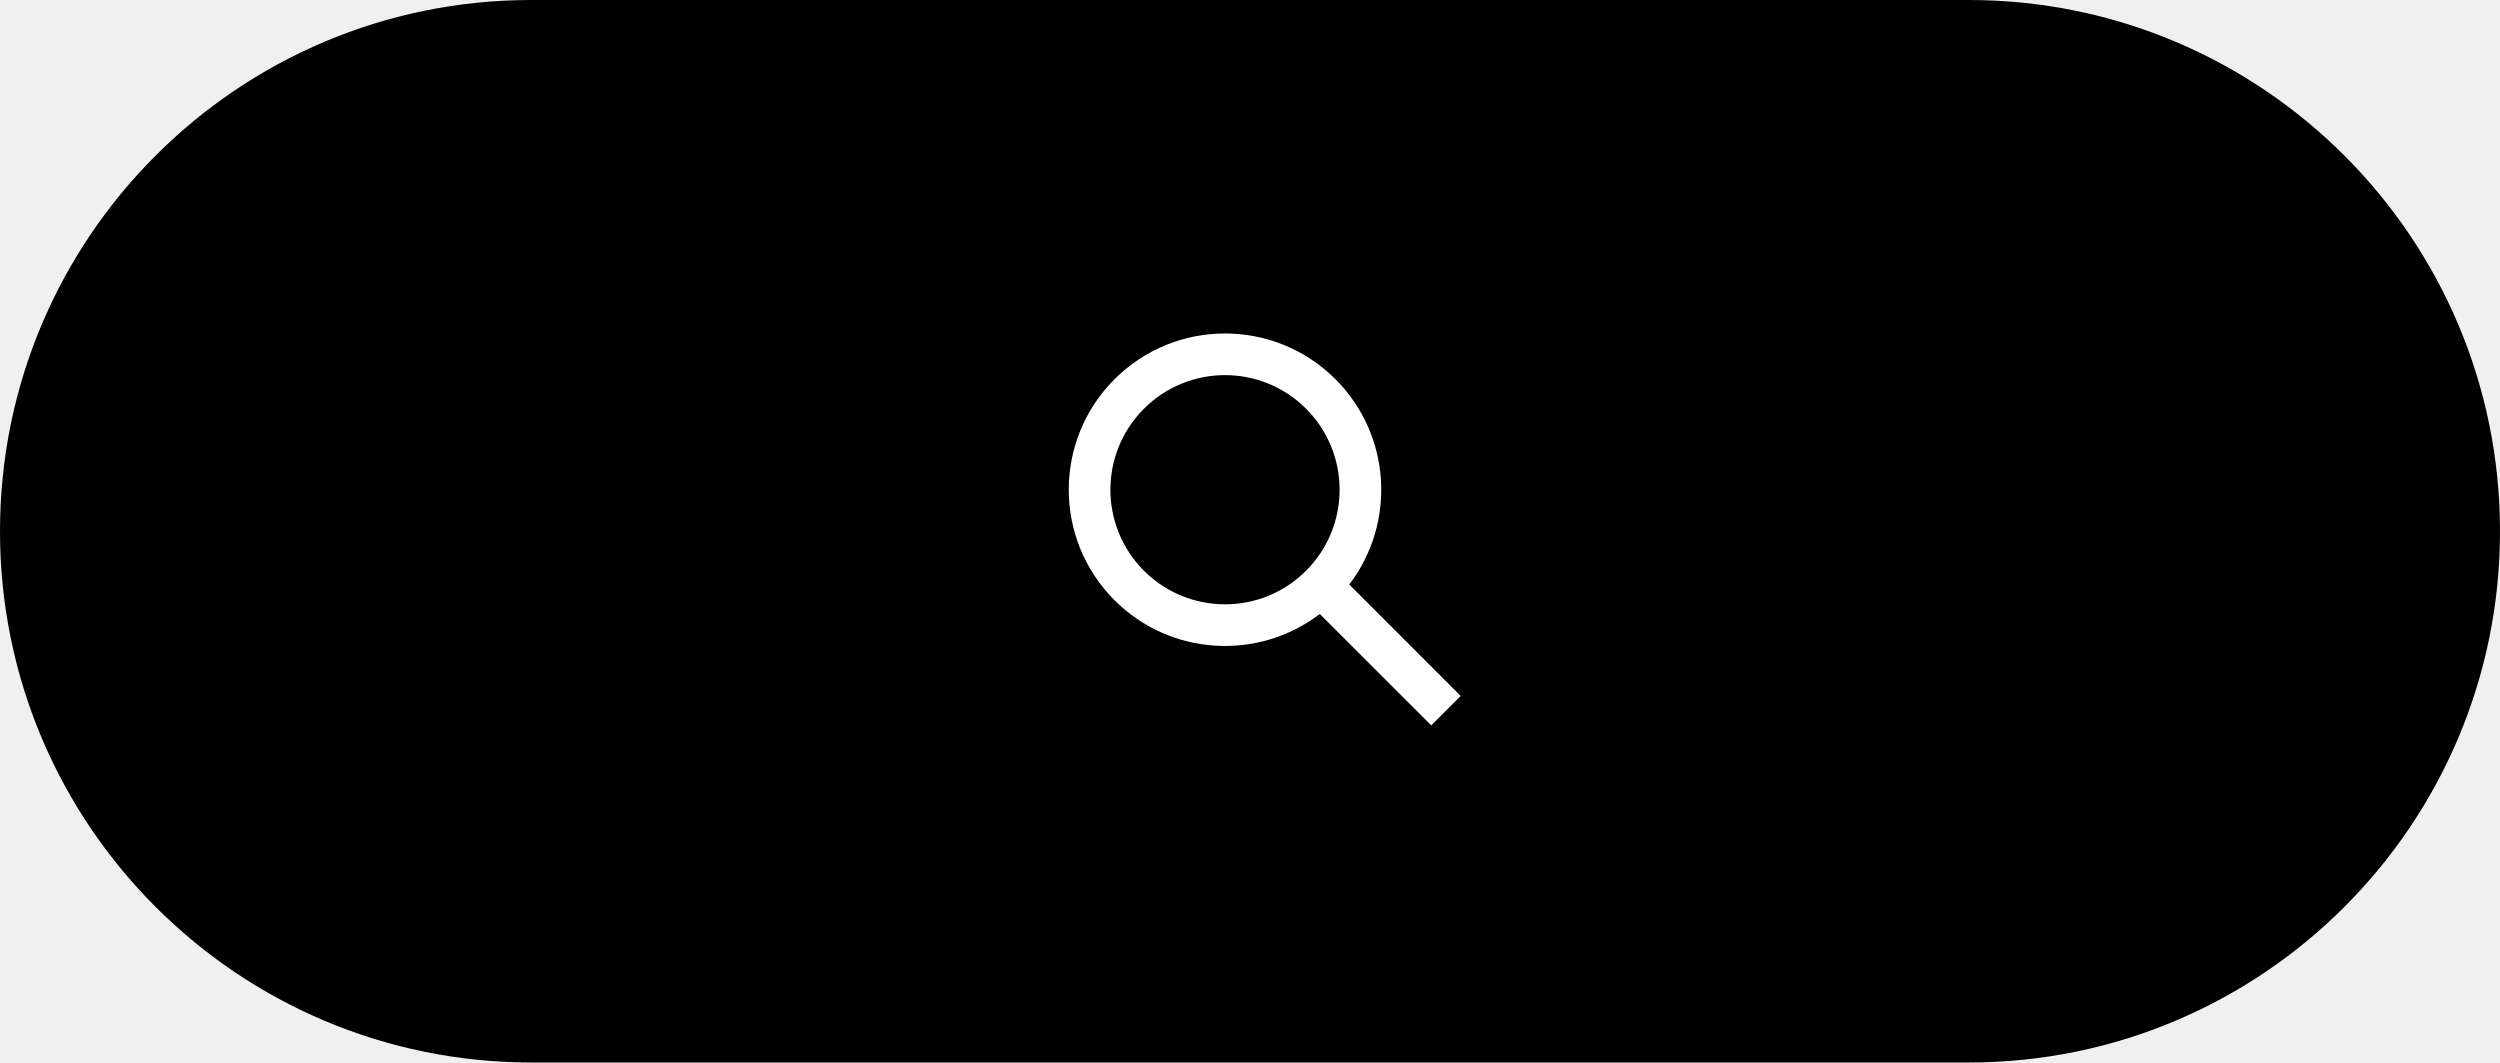
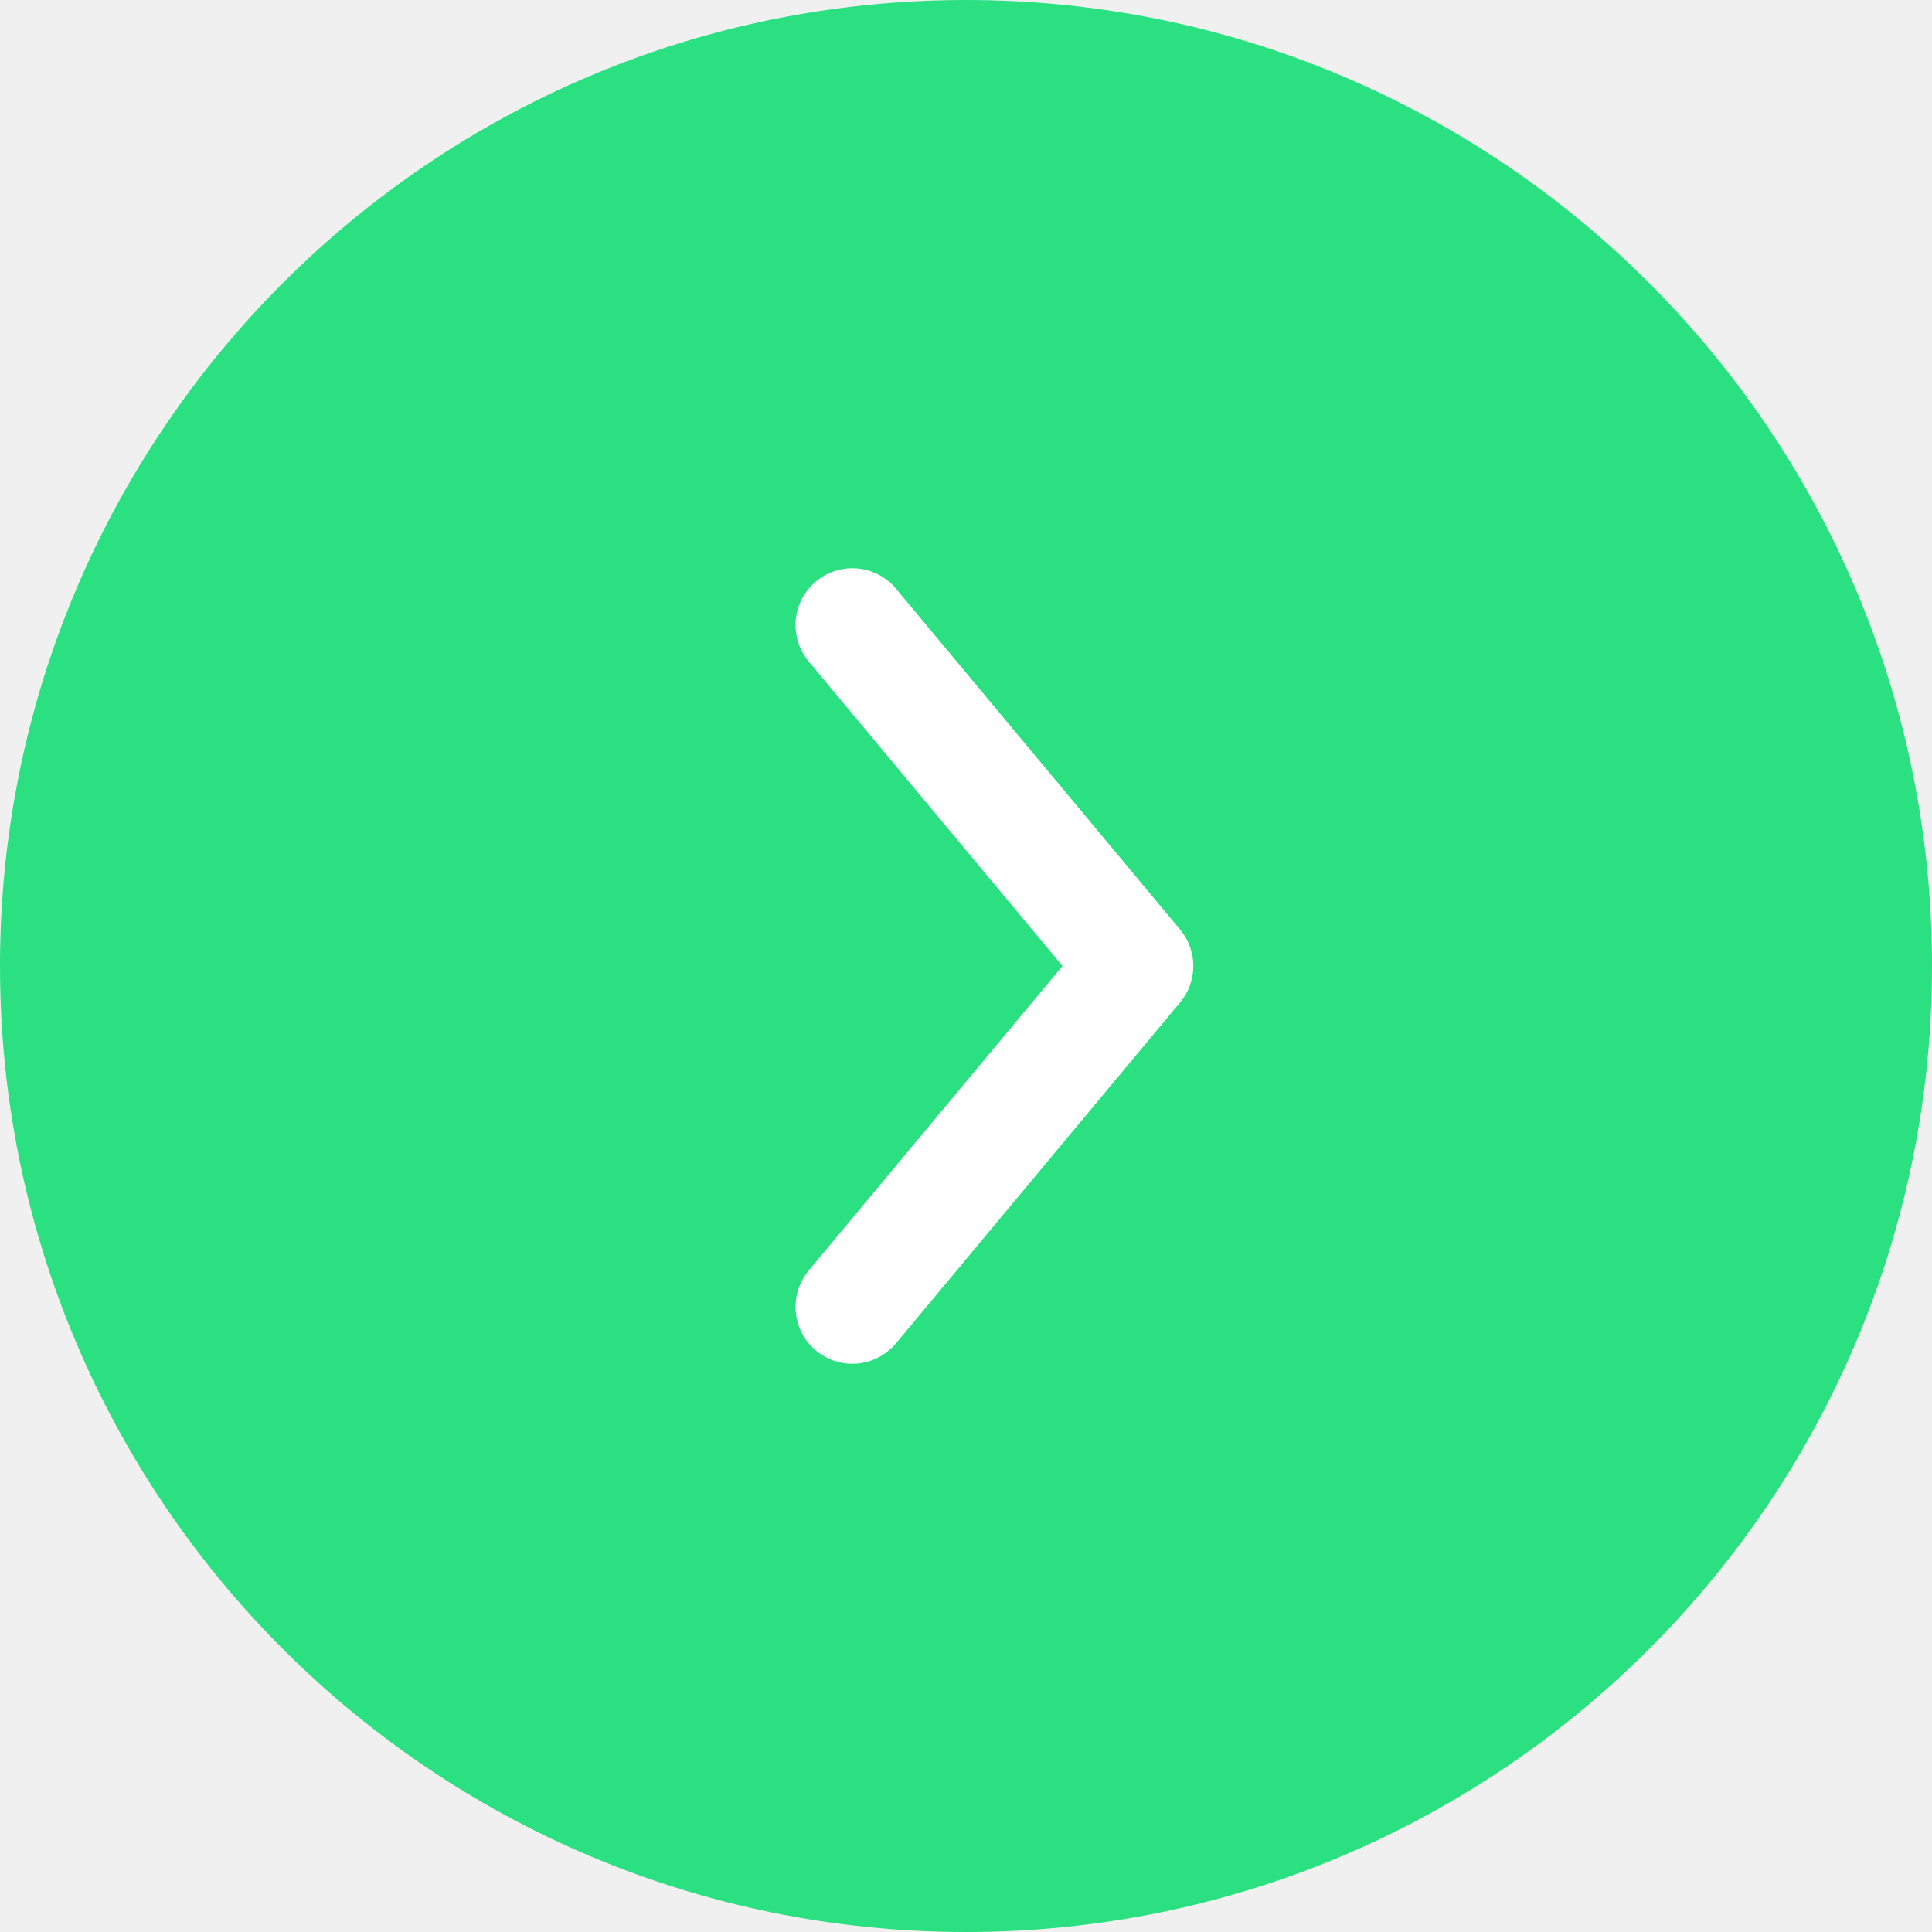
- <svg xmlns="http://www.w3.org/2000/svg" width="80" height="34" viewBox="0 0 80 34" fill="none">
-   <rect width="80" height="34" rx="17" fill="black" />
-   <path fill-rule="evenodd" clip-rule="evenodd" d="M41.793 18.264C40.361 19.696 38.039 19.696 36.607 18.264C35.175 16.832 35.175 14.51 36.607 13.078C38.039 11.646 40.361 11.646 41.793 13.078C43.225 14.51 43.225 16.832 41.793 18.264ZM42.233 19.647C40.273 21.146 37.457 20.999 35.664 19.207C33.712 17.254 33.712 14.088 35.664 12.136C37.617 10.183 40.783 10.183 42.736 12.136C44.528 13.928 44.675 16.744 43.176 18.704L46.742 22.271L45.8 23.213L42.233 19.647Z" fill="white" />
+ <svg xmlns="http://www.w3.org/2000/svg" width="34" height="34" viewBox="0 0 34 34" fill="none">
+   <rect width="34" height="34" rx="17" fill="#2BE080" />
+   <path d="M15 23L20 17L15 11" stroke="white" stroke-width="2" stroke-linecap="round" stroke-linejoin="round" />
</svg>
